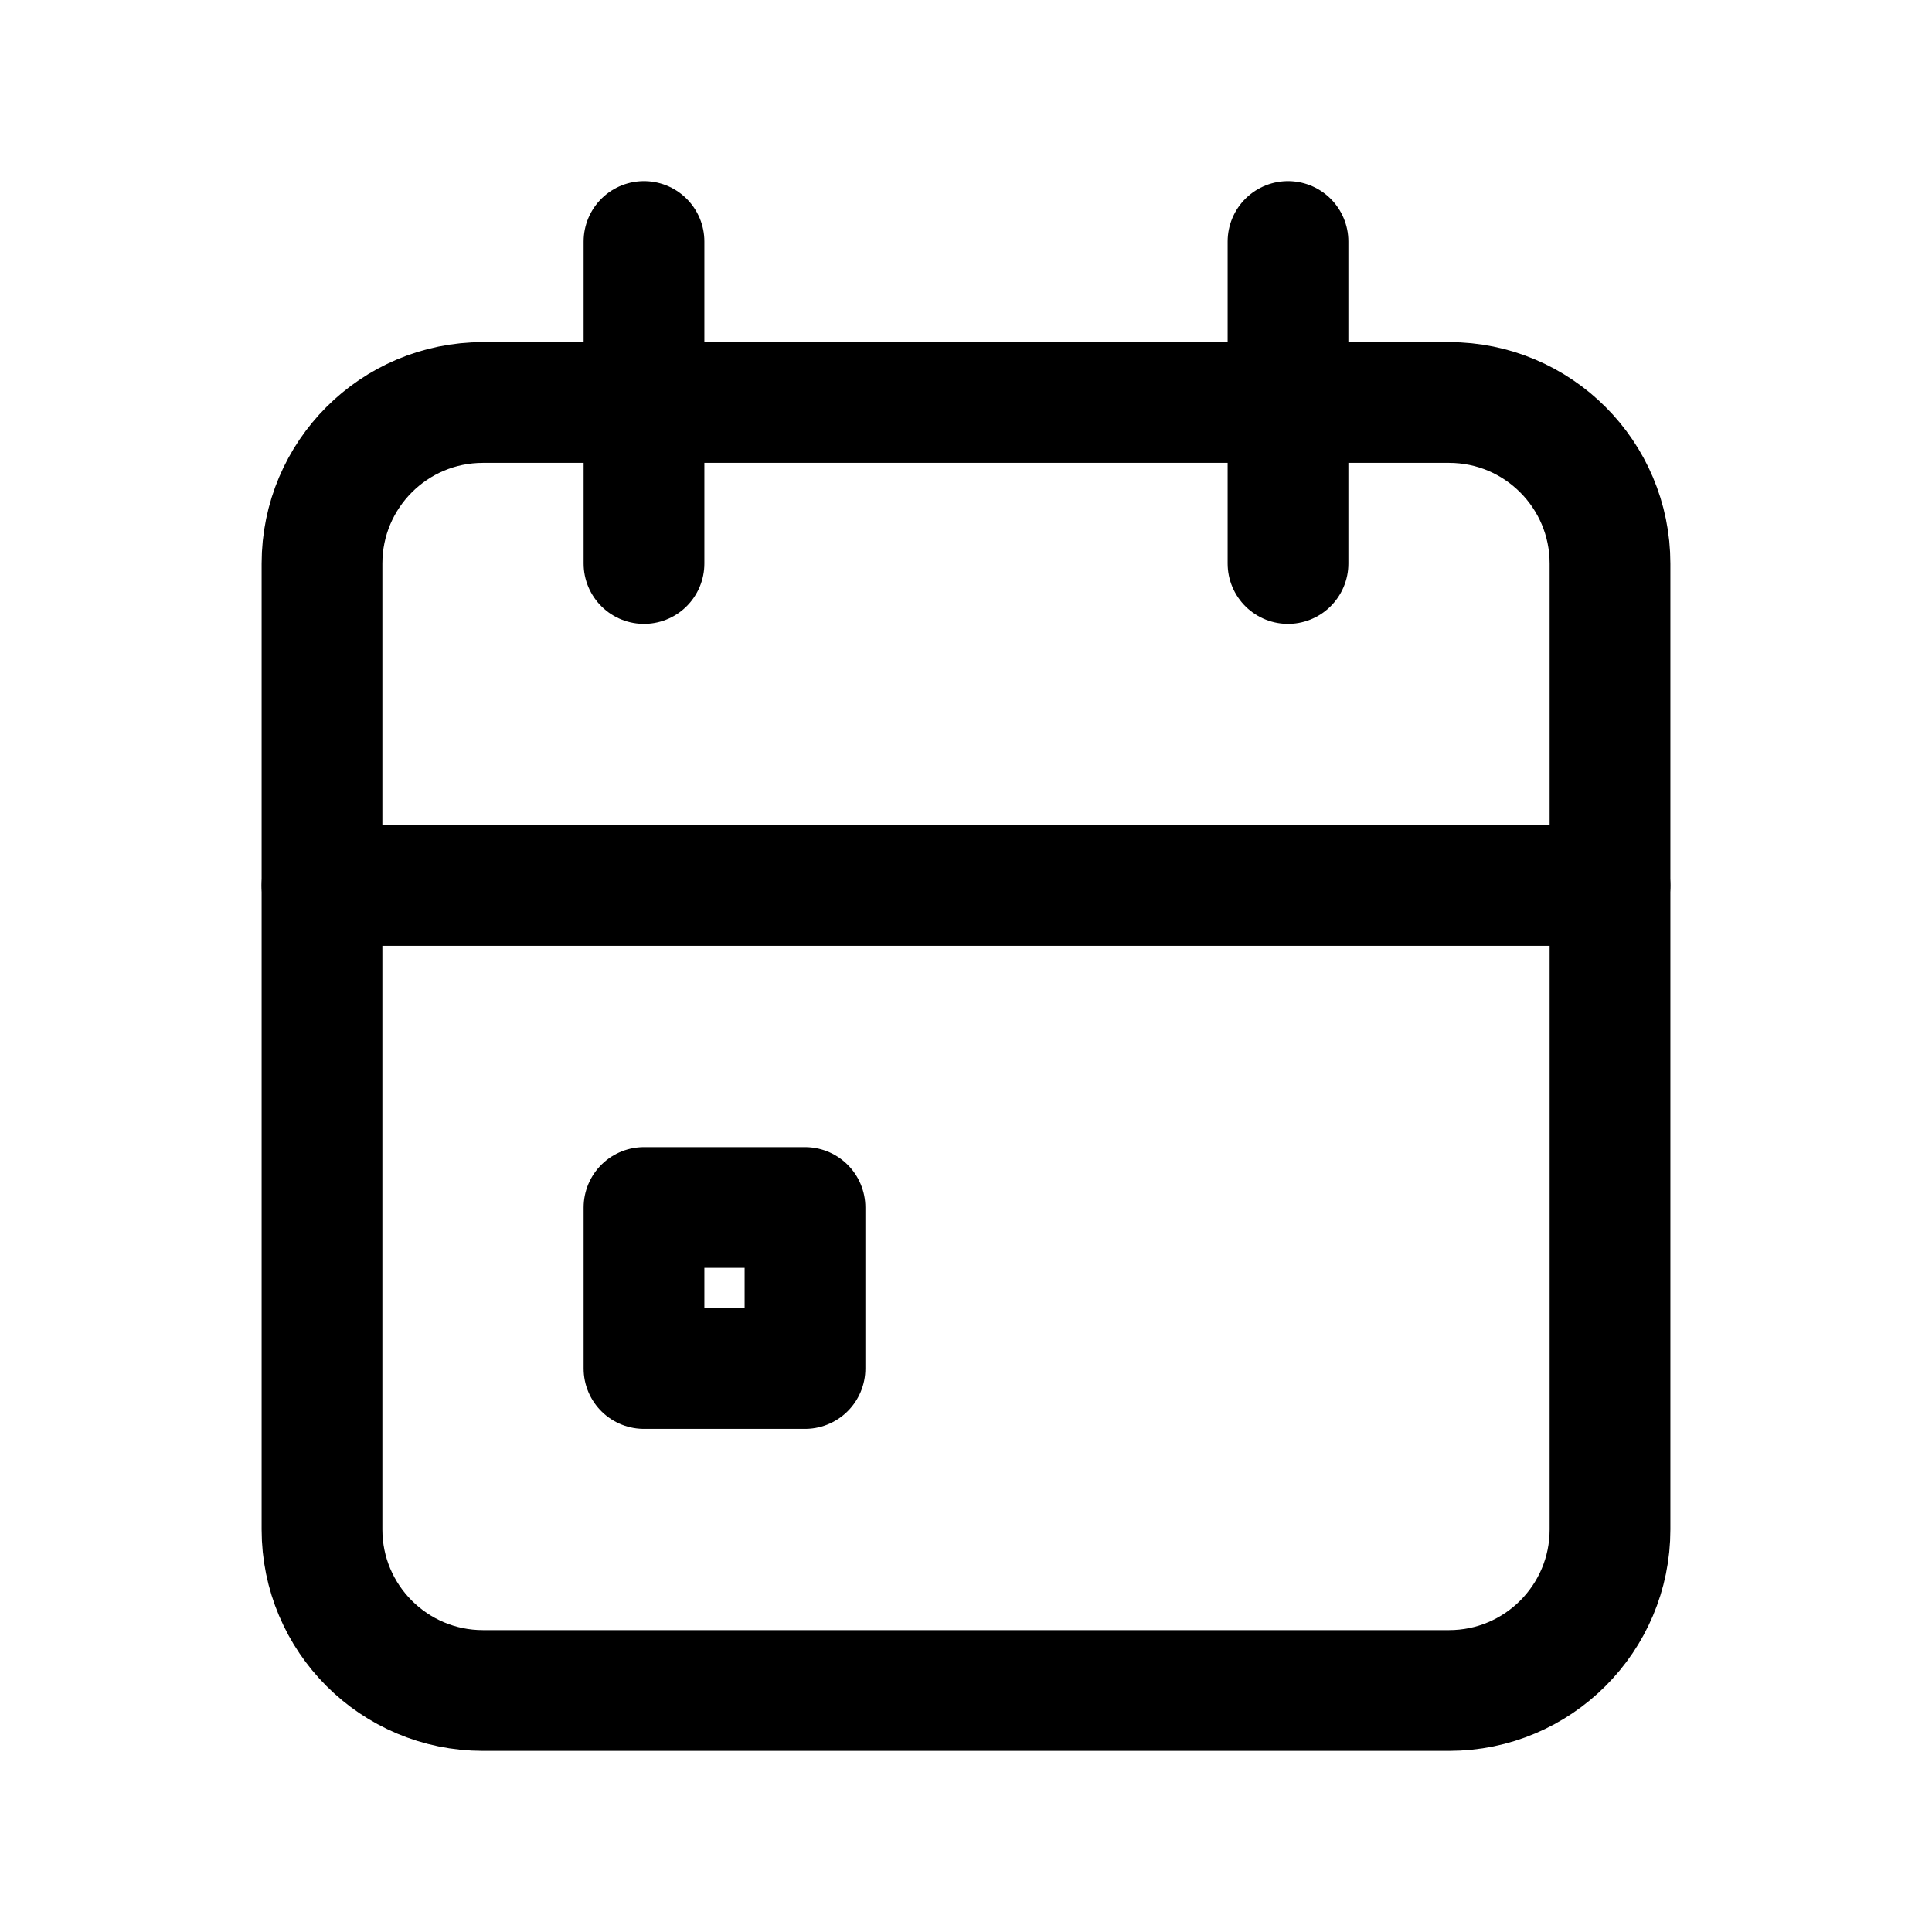
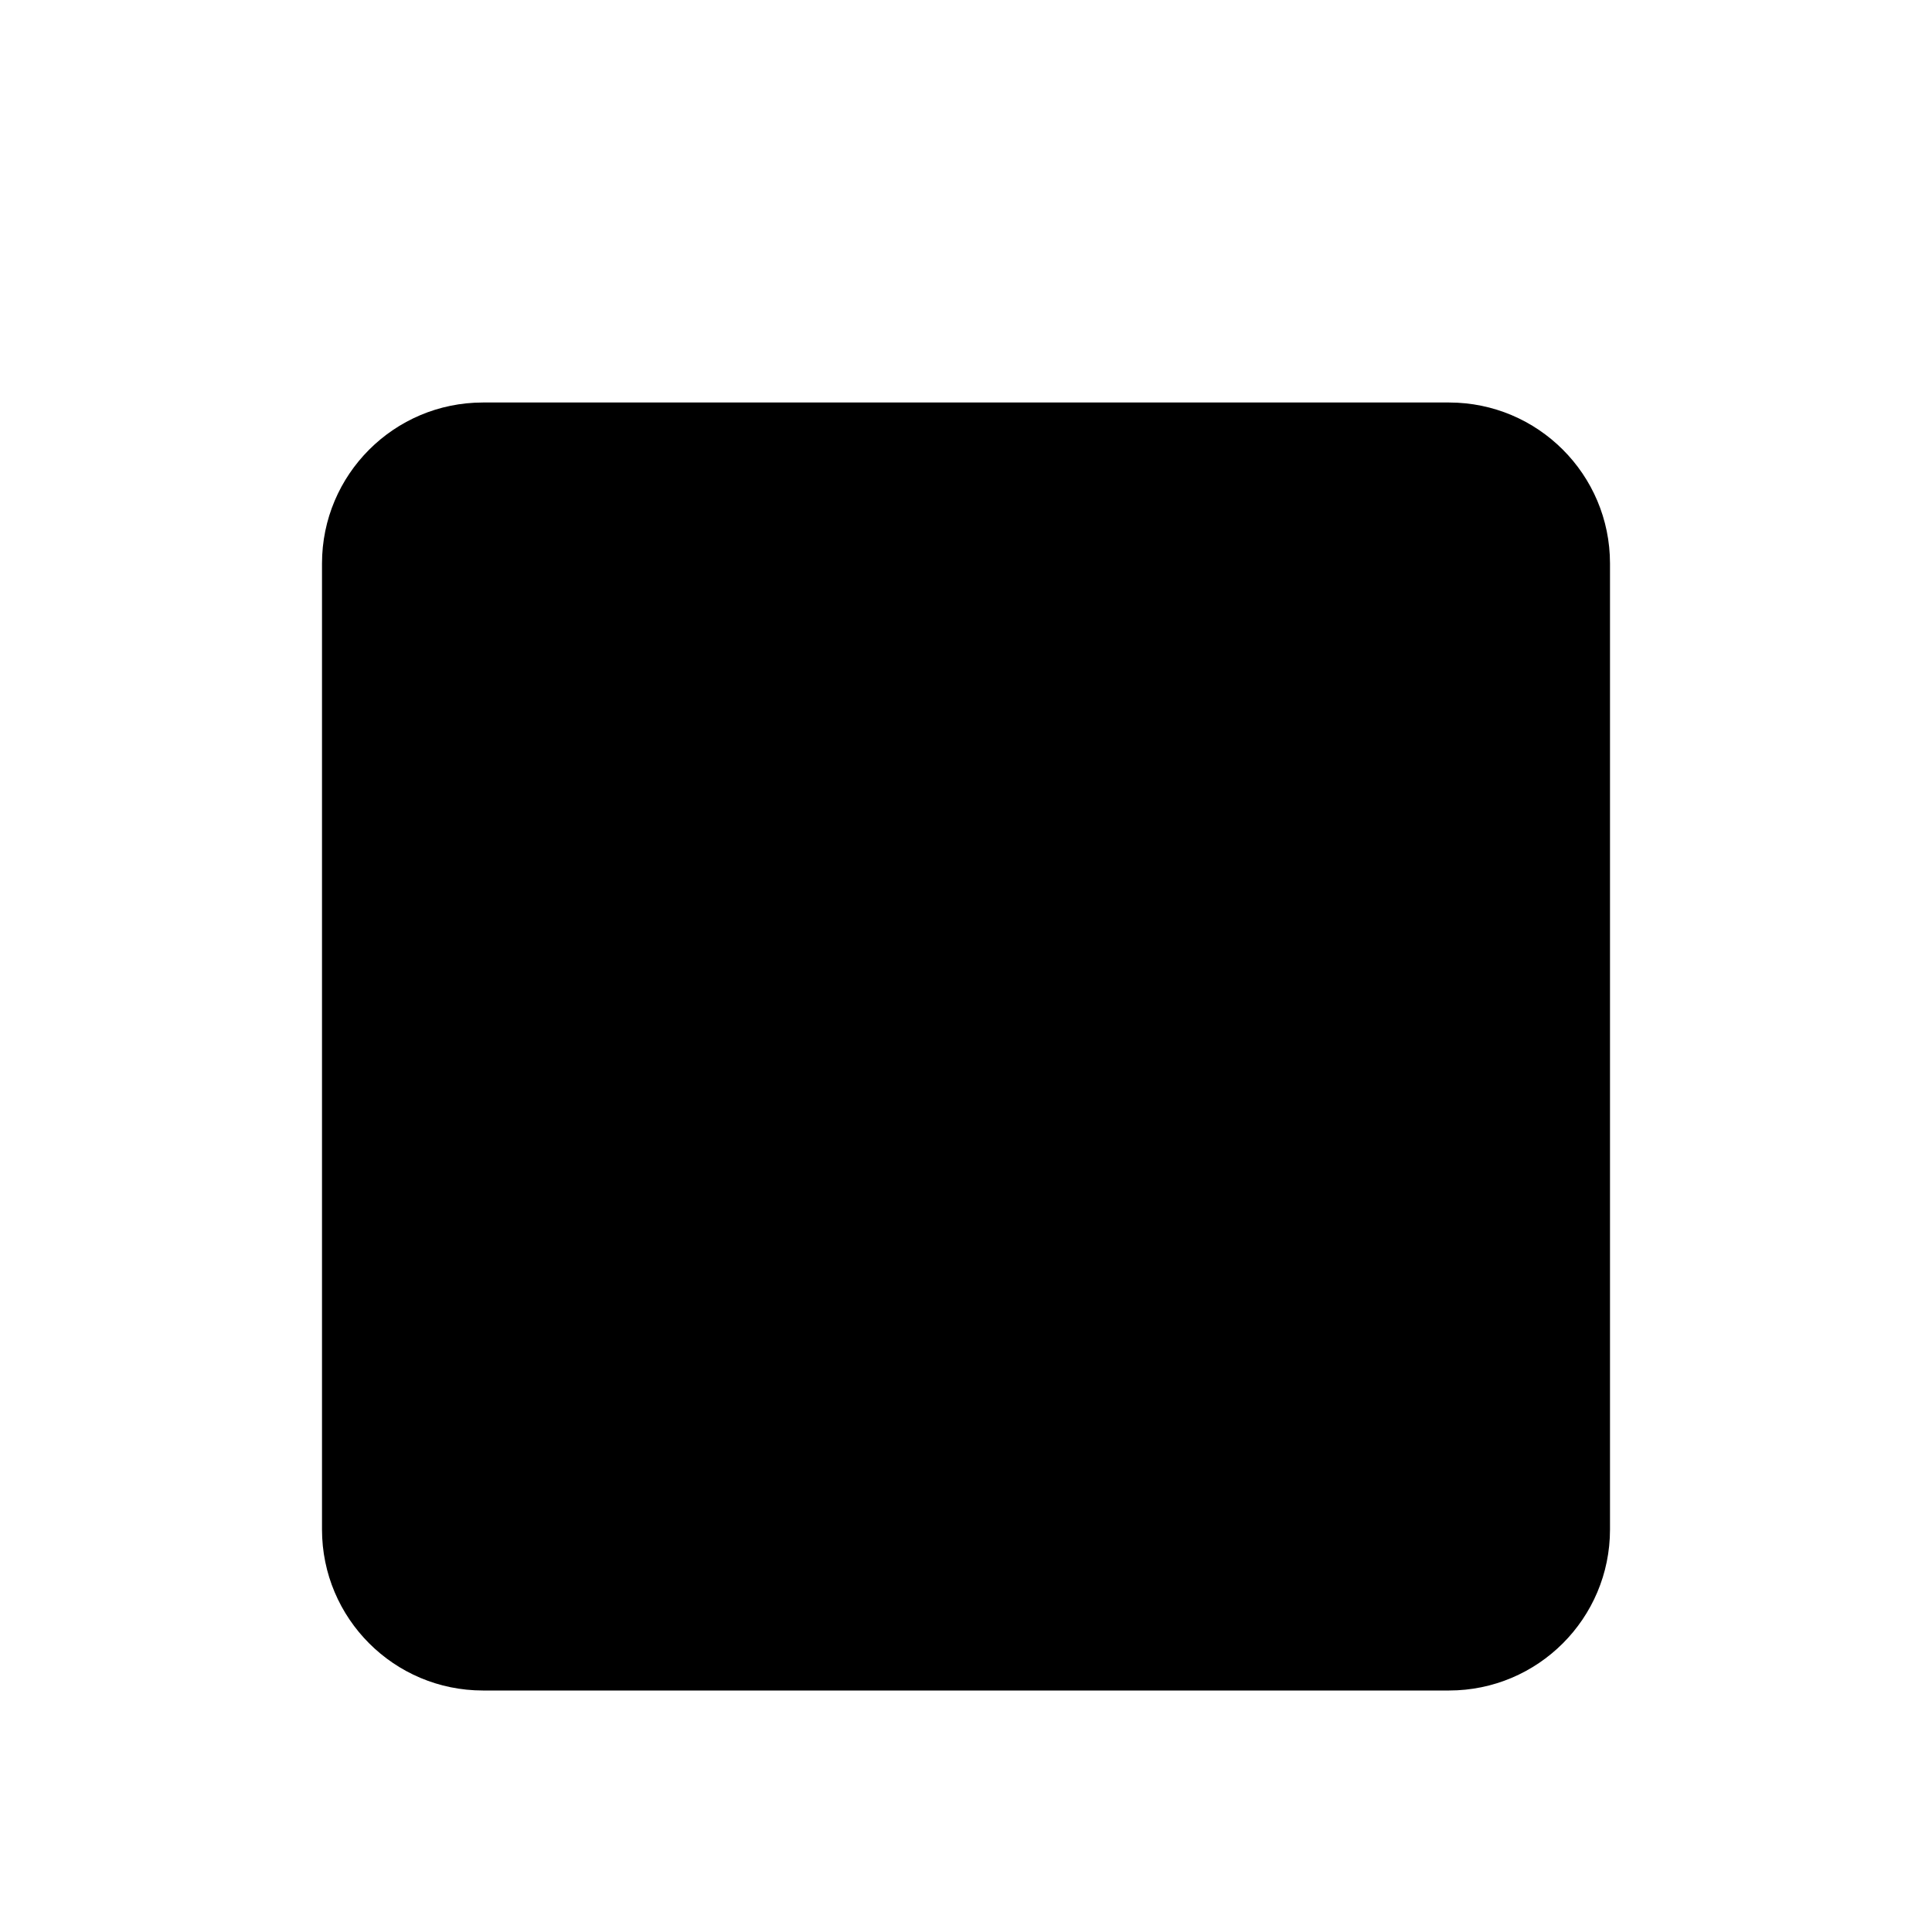
- <svg xmlns="http://www.w3.org/2000/svg" class="icon icon-tabler icon-tabler-calendar-event" width="44" height="44" viewBox="0 0 24 24" stroke-width="1.5" stroke="#000000" fill="none" stroke-linecap="round" stroke-linejoin="round">
+ <svg xmlns="http://www.w3.org/2000/svg" viewBox="0 0 24 24">
  <path stroke="none" d="M0 0h24v24H0z" fill="none" />
  <rect x="4" y="5" width="16" height="16" rx="2" />
  <line x1="16" y1="3" x2="16" y2="7" />
  <line x1="8" y1="3" x2="8" y2="7" />
  <line x1="4" y1="11" x2="20" y2="11" />
  <rect x="8" y="15" width="2" height="2" />
</svg>
